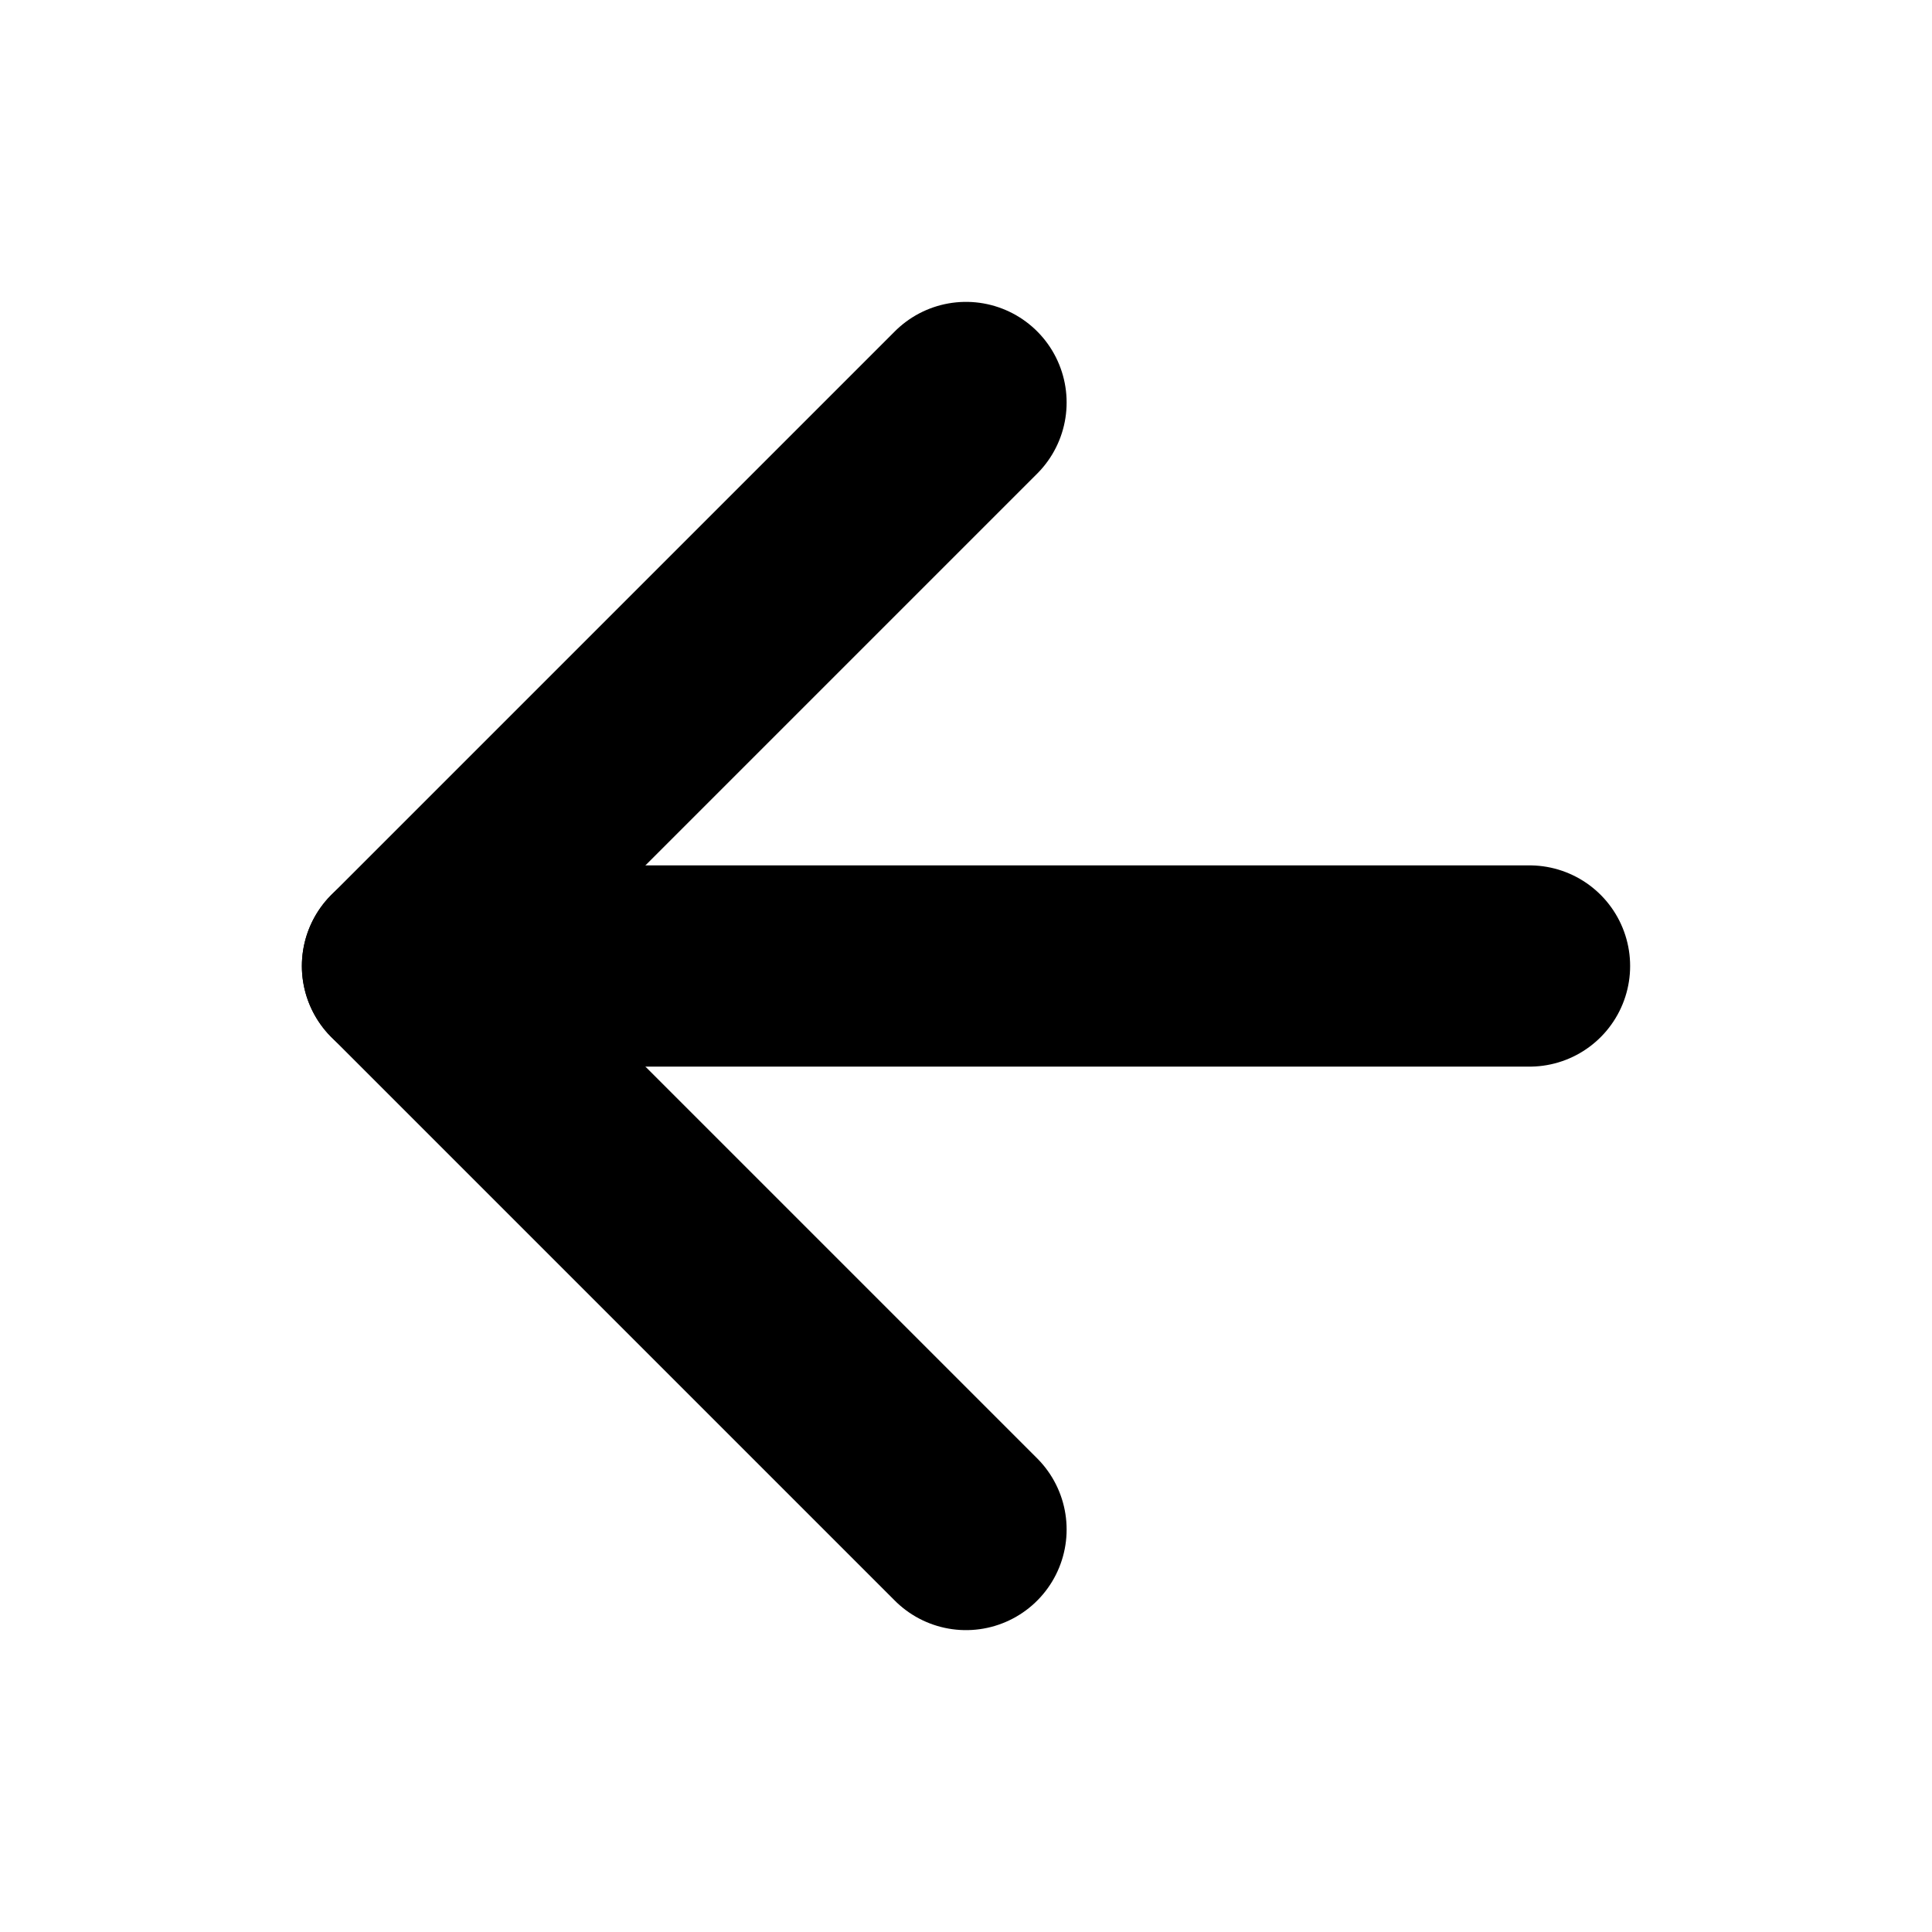
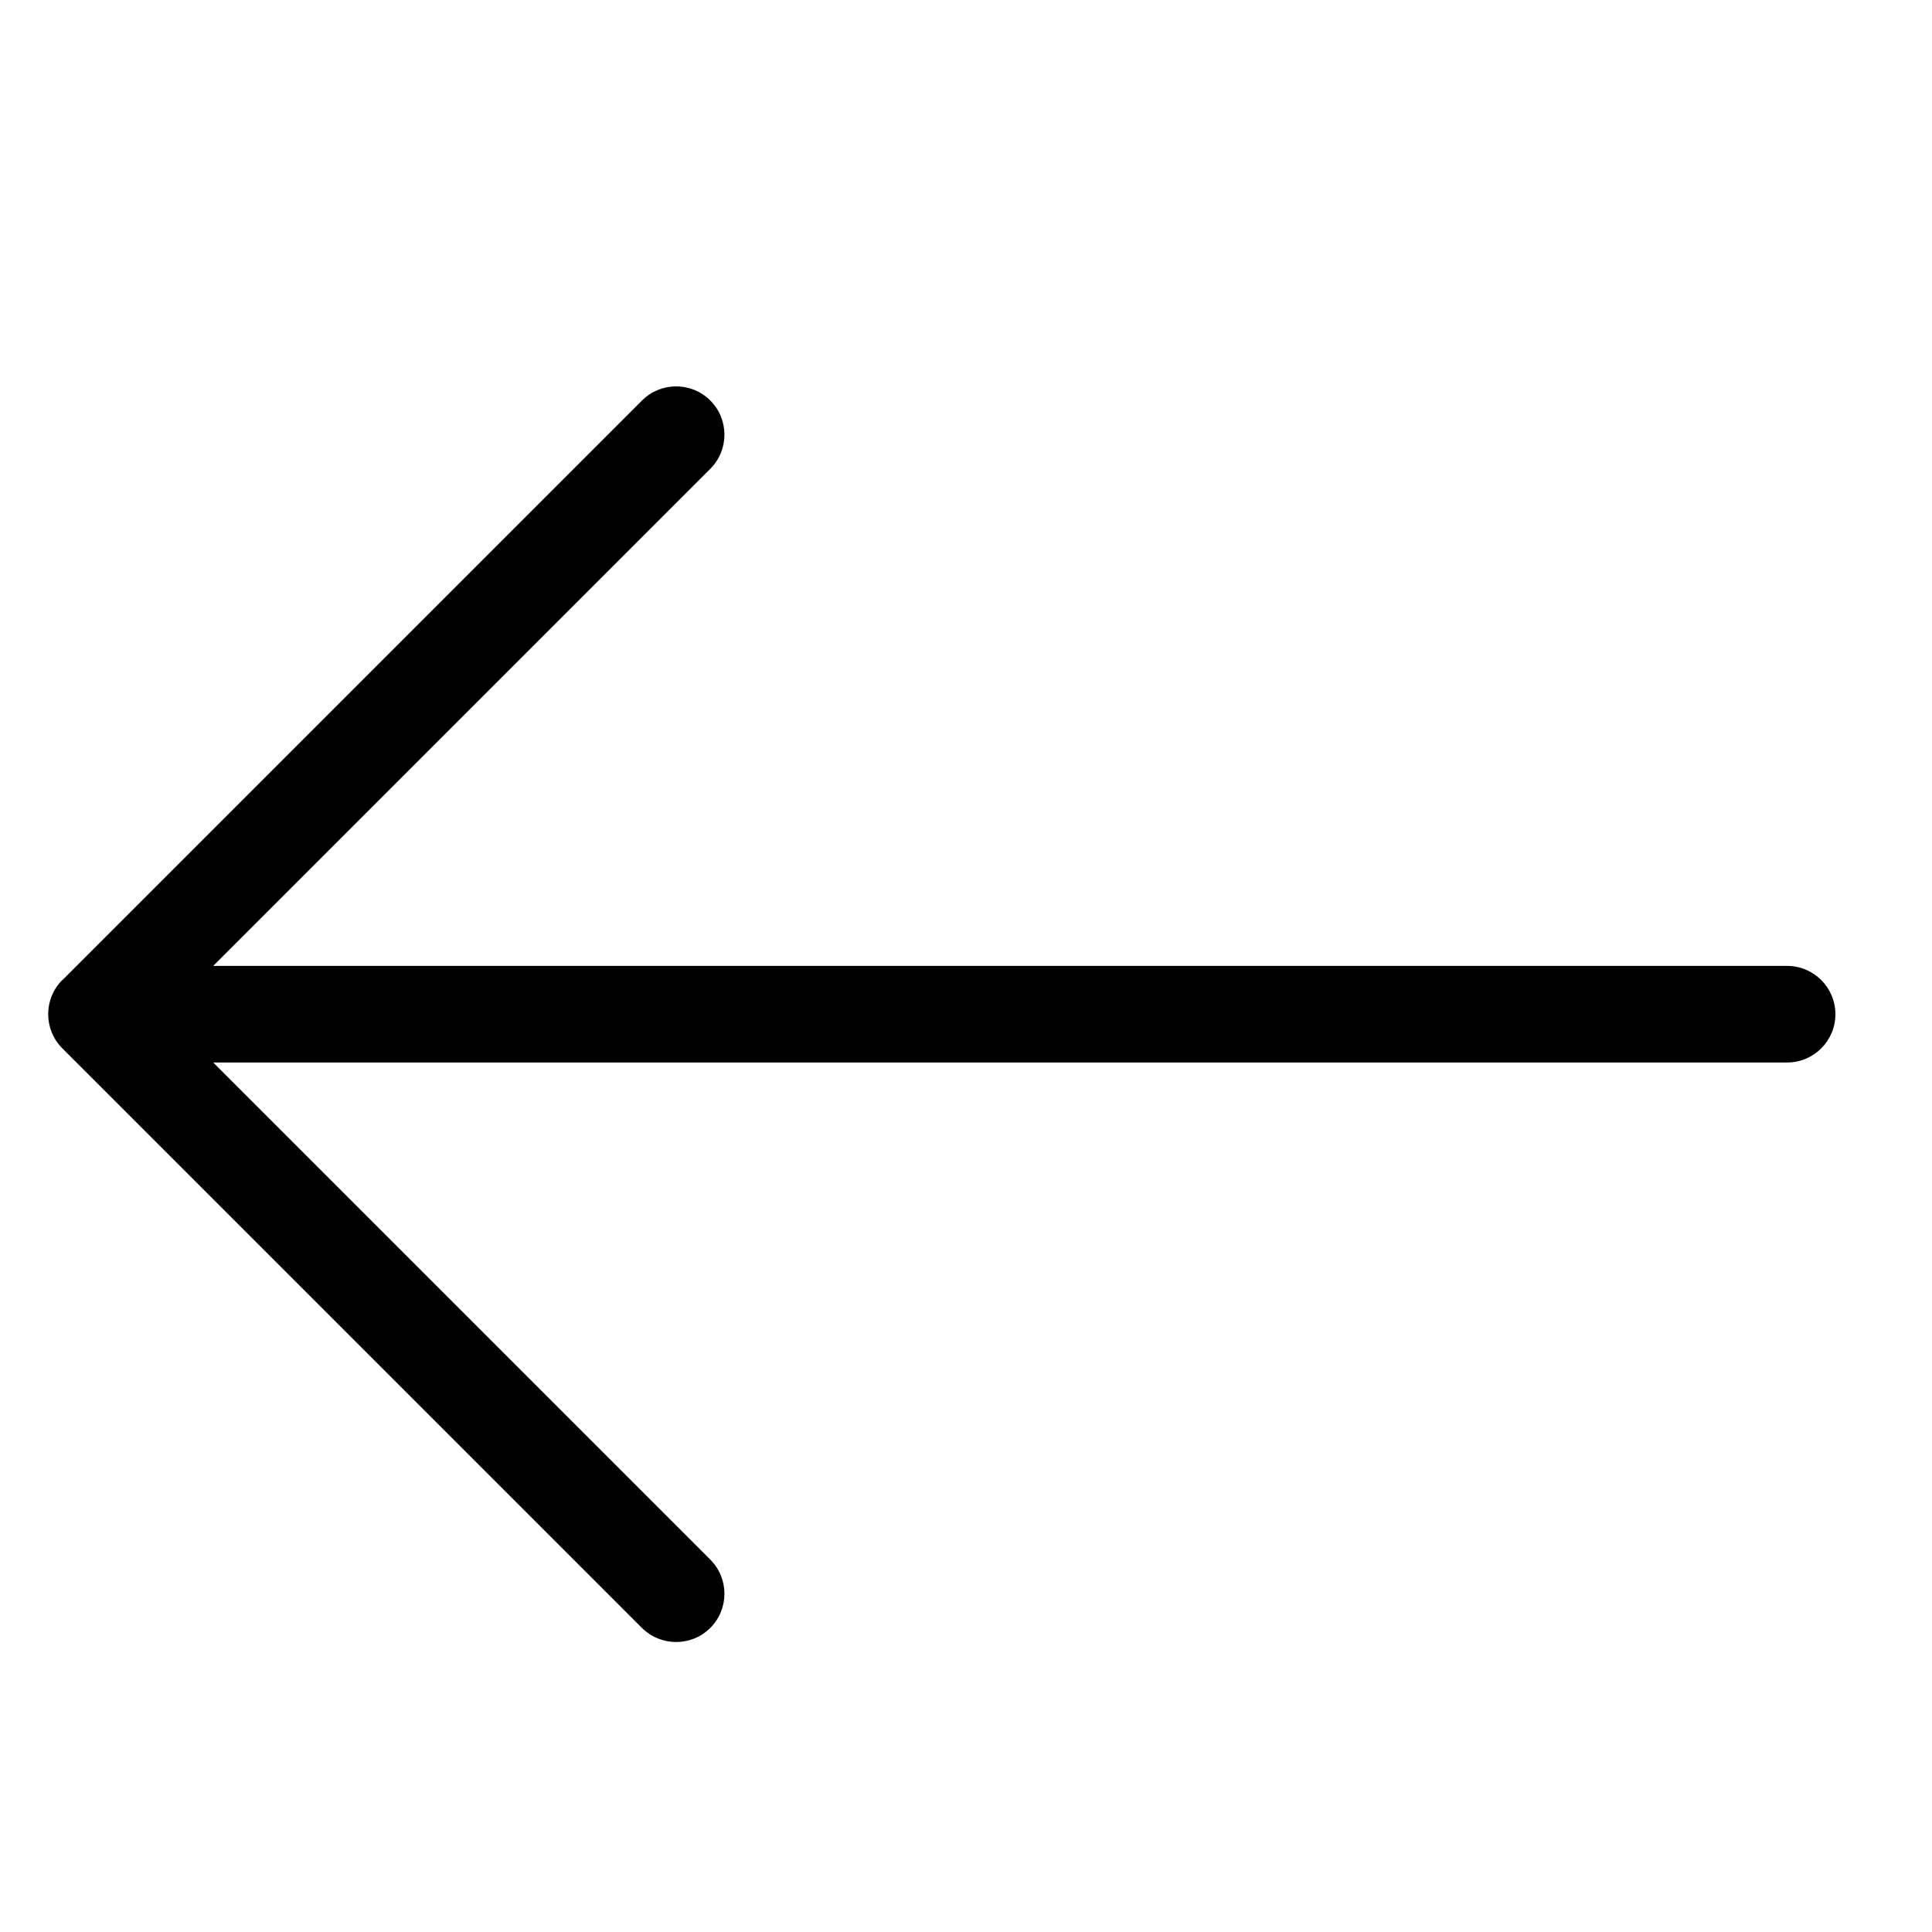
- <svg xmlns="http://www.w3.org/2000/svg" width="24" height="24" viewBox="0 0 24 24" fill="none" stroke="currentColor" stroke-width="2.5" stroke-linecap="round" stroke-linejoin="round" class="feather feather-arrow-left">
-   <line x1="19" y1="12" x2="5" y2="12" />
-   <polyline points="12 19 5 12 12 5" />
+ <svg xmlns="http://www.w3.org/2000/svg" version="1.1" width="20" height="20" viewBox="0 0 20 20">
+   <path fill="#000000" d="M0.646 10.146l6-6c0.195-0.195 0.512-0.195 0.707 0s0.195 0.512 0 0.707l-5.146 5.146h16.293c0.276 0 0.5 0.224 0.5 0.5s-0.224 0.5-0.5 0.5h-16.293l5.146 5.146c0.195 0.195 0.195 0.512 0 0.707-0.098 0.098-0.226 0.146-0.354 0.146s-0.256-0.049-0.354-0.146l-6-6c-0.195-0.195-0.195-0.512 0-0.707z" />
</svg>
